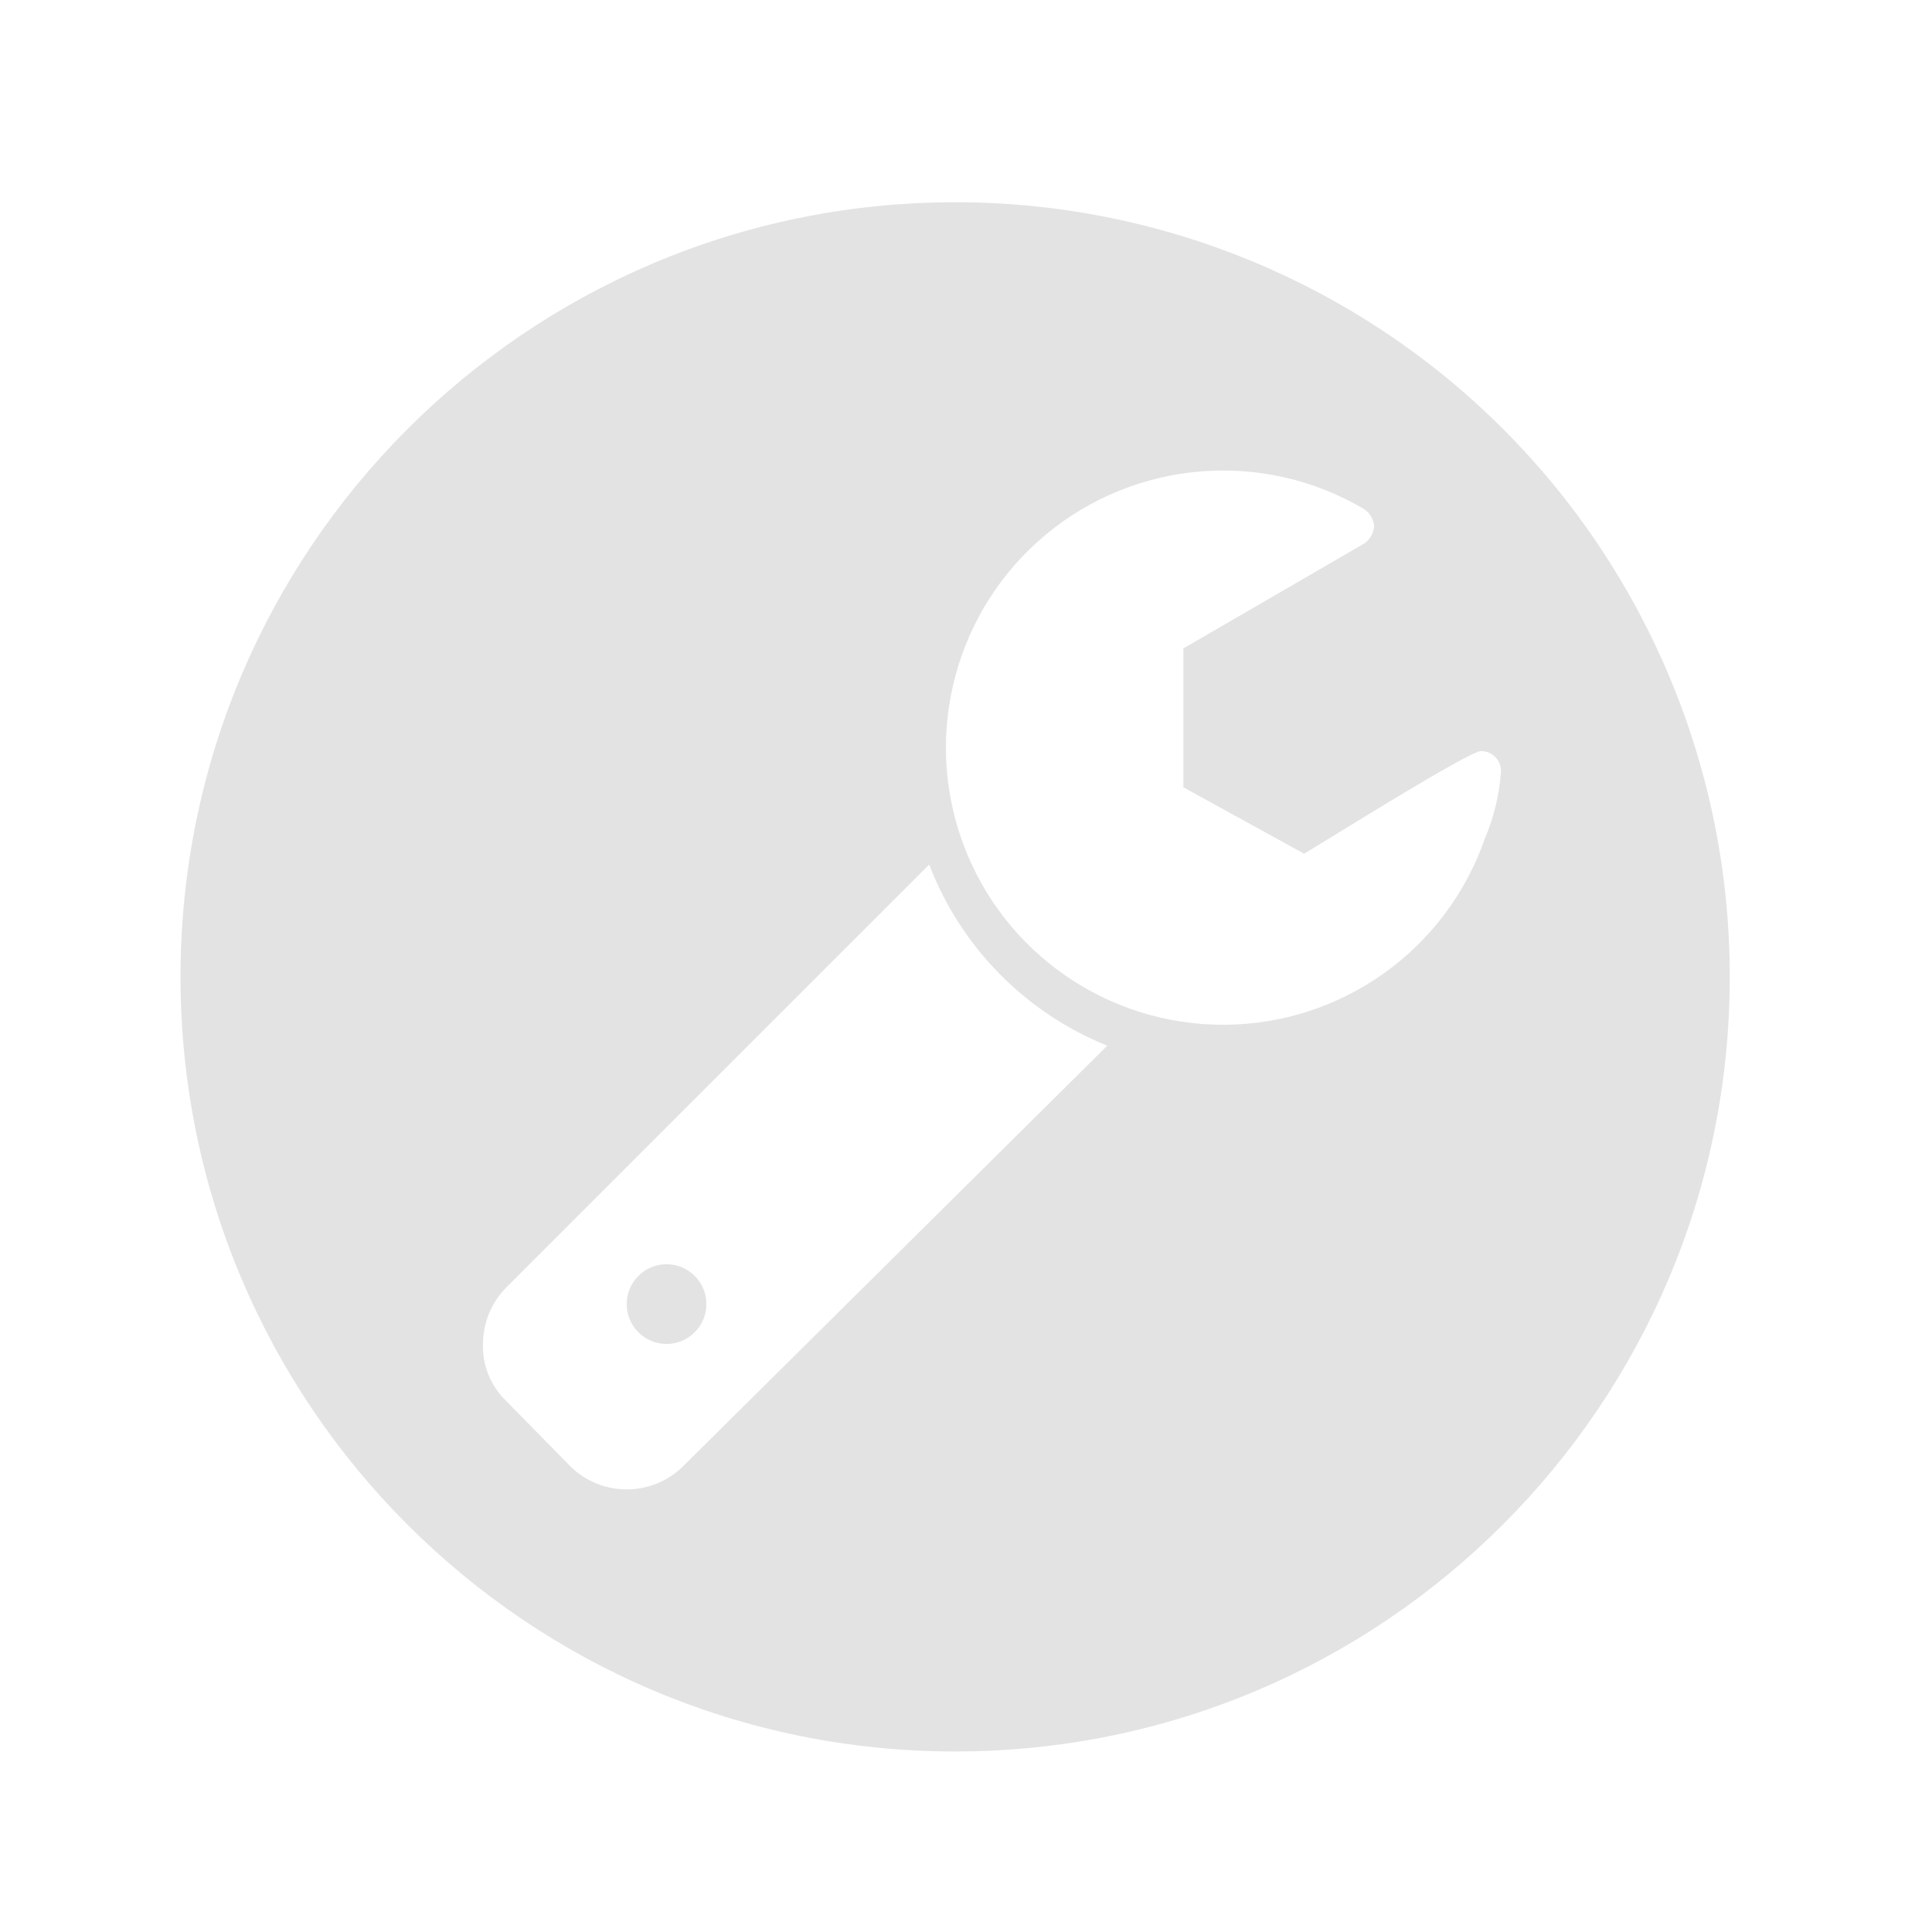
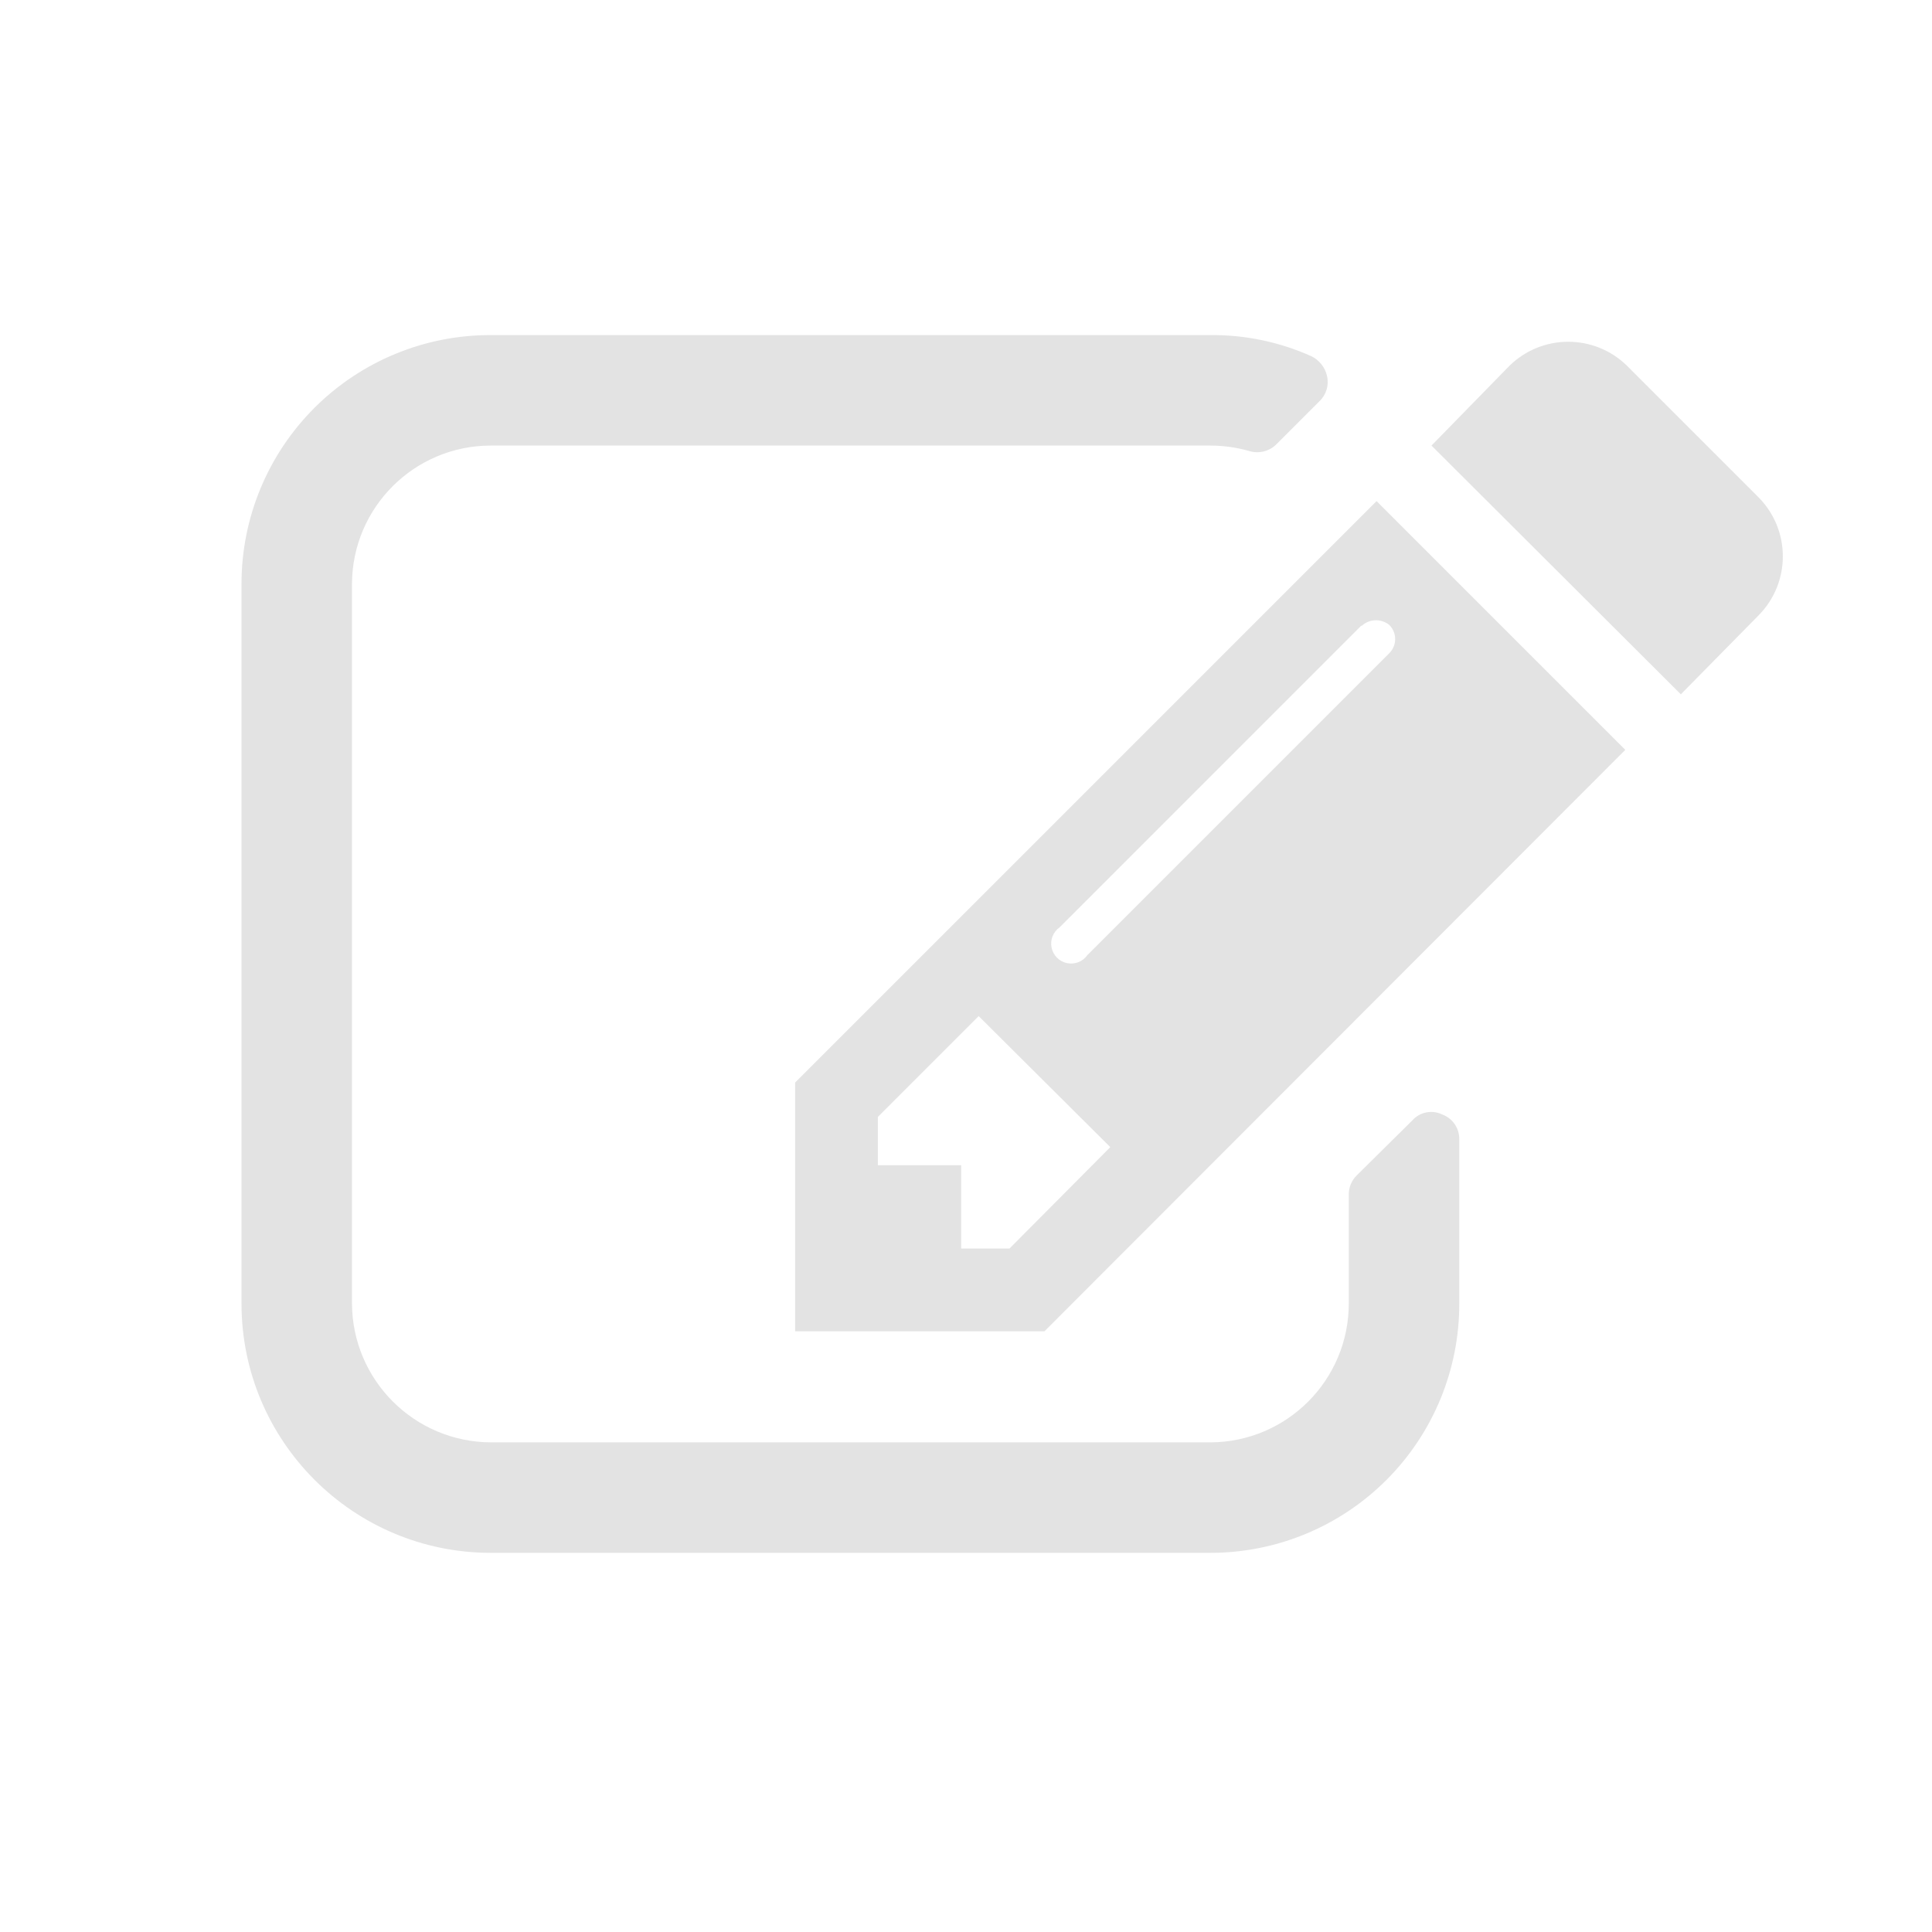
<svg xmlns="http://www.w3.org/2000/svg" id="Calque_1" data-name="Calque 1" viewBox="0 0 32 32">
-   <circle cx="11.04" cy="21.6" r="0.66" style="fill:#e3e3e3" />
-   <path d="M15.82,3.35A12.83,12.83,0,1,0,28.65,16.18,12.82,12.82,0,0,0,15.82,3.35ZM11.31,24.29a1.33,1.33,0,0,1-1.86,0L8.36,23.18A1.25,1.25,0,0,1,8,22.26a1.33,1.33,0,0,1,.39-.94l7-7a5.27,5.27,0,0,0,2.95,3ZM24.59,13.9a4.59,4.59,0,1,1-2-5.47.37.37,0,0,1,.17.29A.39.39,0,0,1,22.6,9l-3,1.74v2.3l2,1.1c.34-.2,2.73-1.7,2.93-1.7a.33.33,0,0,1,.33.36A3.5,3.5,0,0,1,24.59,13.9Z" style="fill:#e3e3e3" />
+   <path d="M24.17,21.59a4.12,4.12,0,0,1-4.12,4.13H8.13A4.13,4.13,0,0,1,4,21.59V9.67A4.12,4.12,0,0,1,8.13,5.55H20.05a4,4,0,0,1,1.67.35.48.48,0,0,1,.26.33.44.44,0,0,1-.13.42l-.7.7a.45.45,0,0,1-.46.12,2.35,2.35,0,0,0-.64-.09H8.13a2.3,2.3,0,0,0-2.3,2.29V21.59a2.31,2.31,0,0,0,2.3,2.3H20.05a2.3,2.3,0,0,0,2.29-2.3v-1.8a.44.44,0,0,1,.13-.32l.92-.91a.42.42,0,0,1,.5-.1.43.43,0,0,1,.28.41Zm2.75-9.17L17.3,22.05H13.17V17.93L22.8,8.3ZM18.39,19l-2.18-2.17L14.54,18.5v.8h1.38v1.38h.8Zm4.16-8.64-5,5a.33.33,0,1,0,.46.46l5-5a.33.33,0,0,0,0-.47A.35.35,0,0,0,22.55,10.37Zm5.29,1.14L23.71,7.38,25,6.06a1.39,1.39,0,0,1,1.95,0l2.18,2.18a1.39,1.39,0,0,1,0,1.95Z" style="fill:#e3e3e3" />
</svg>
